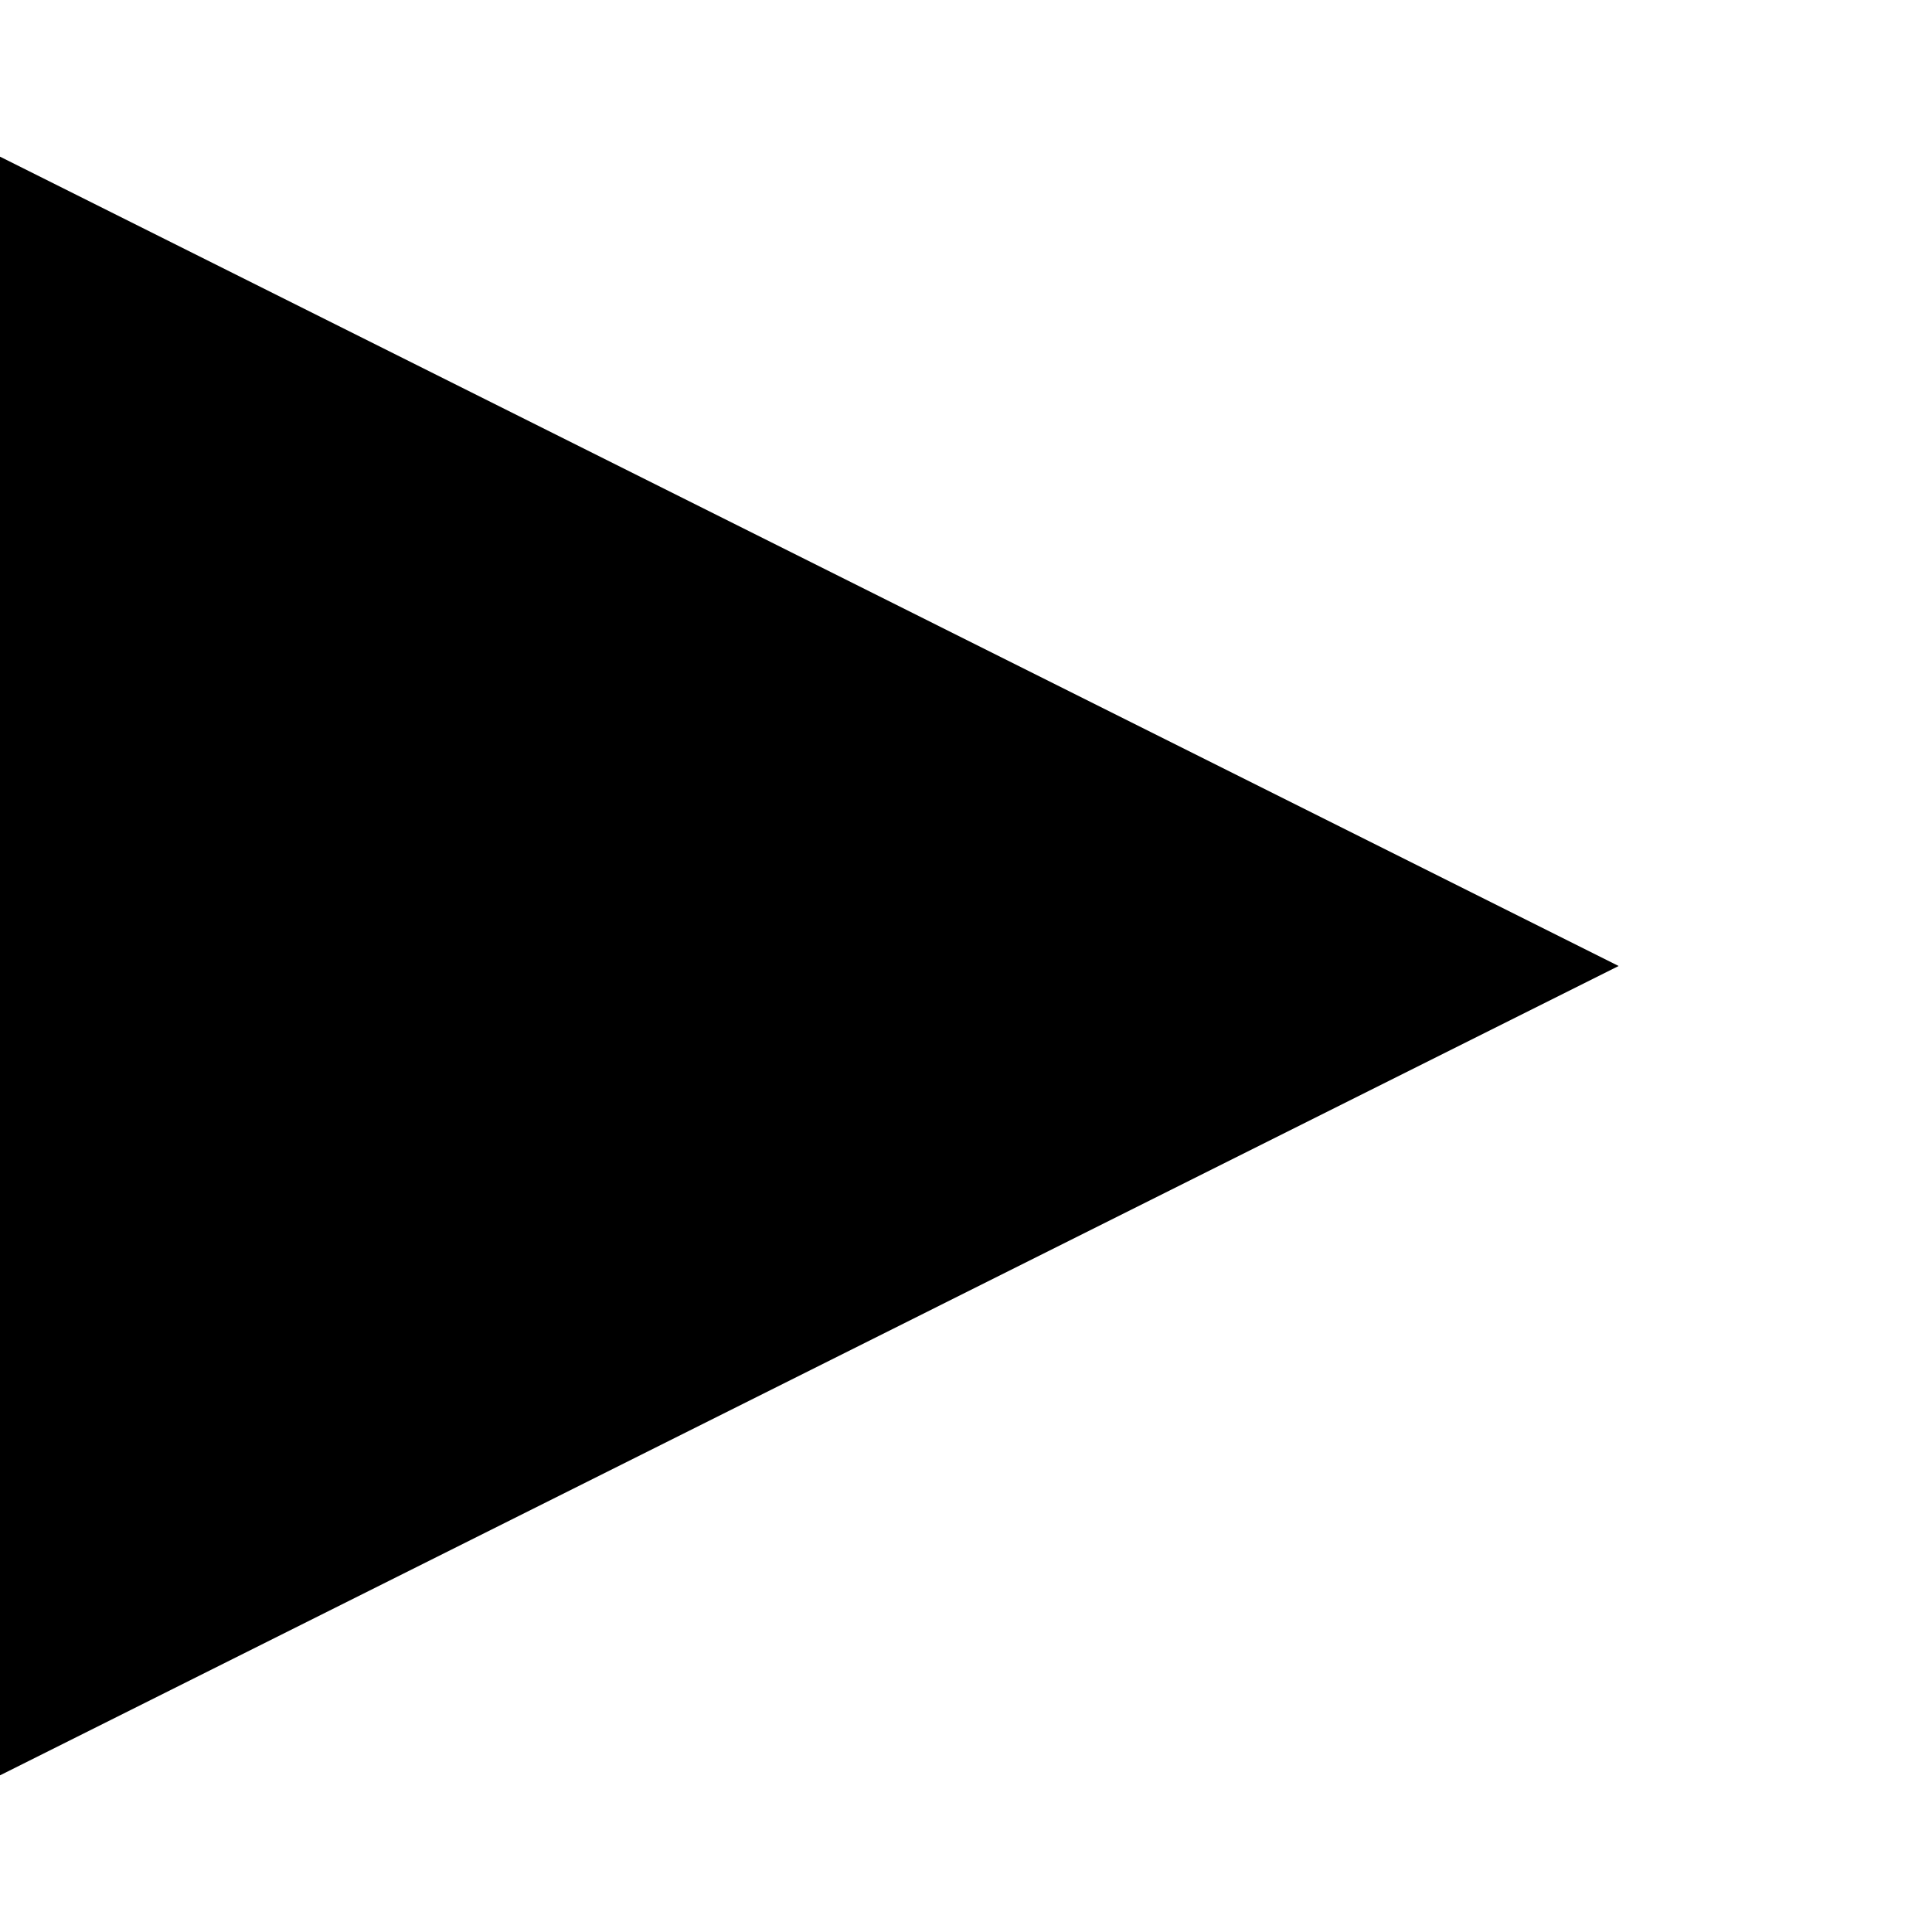
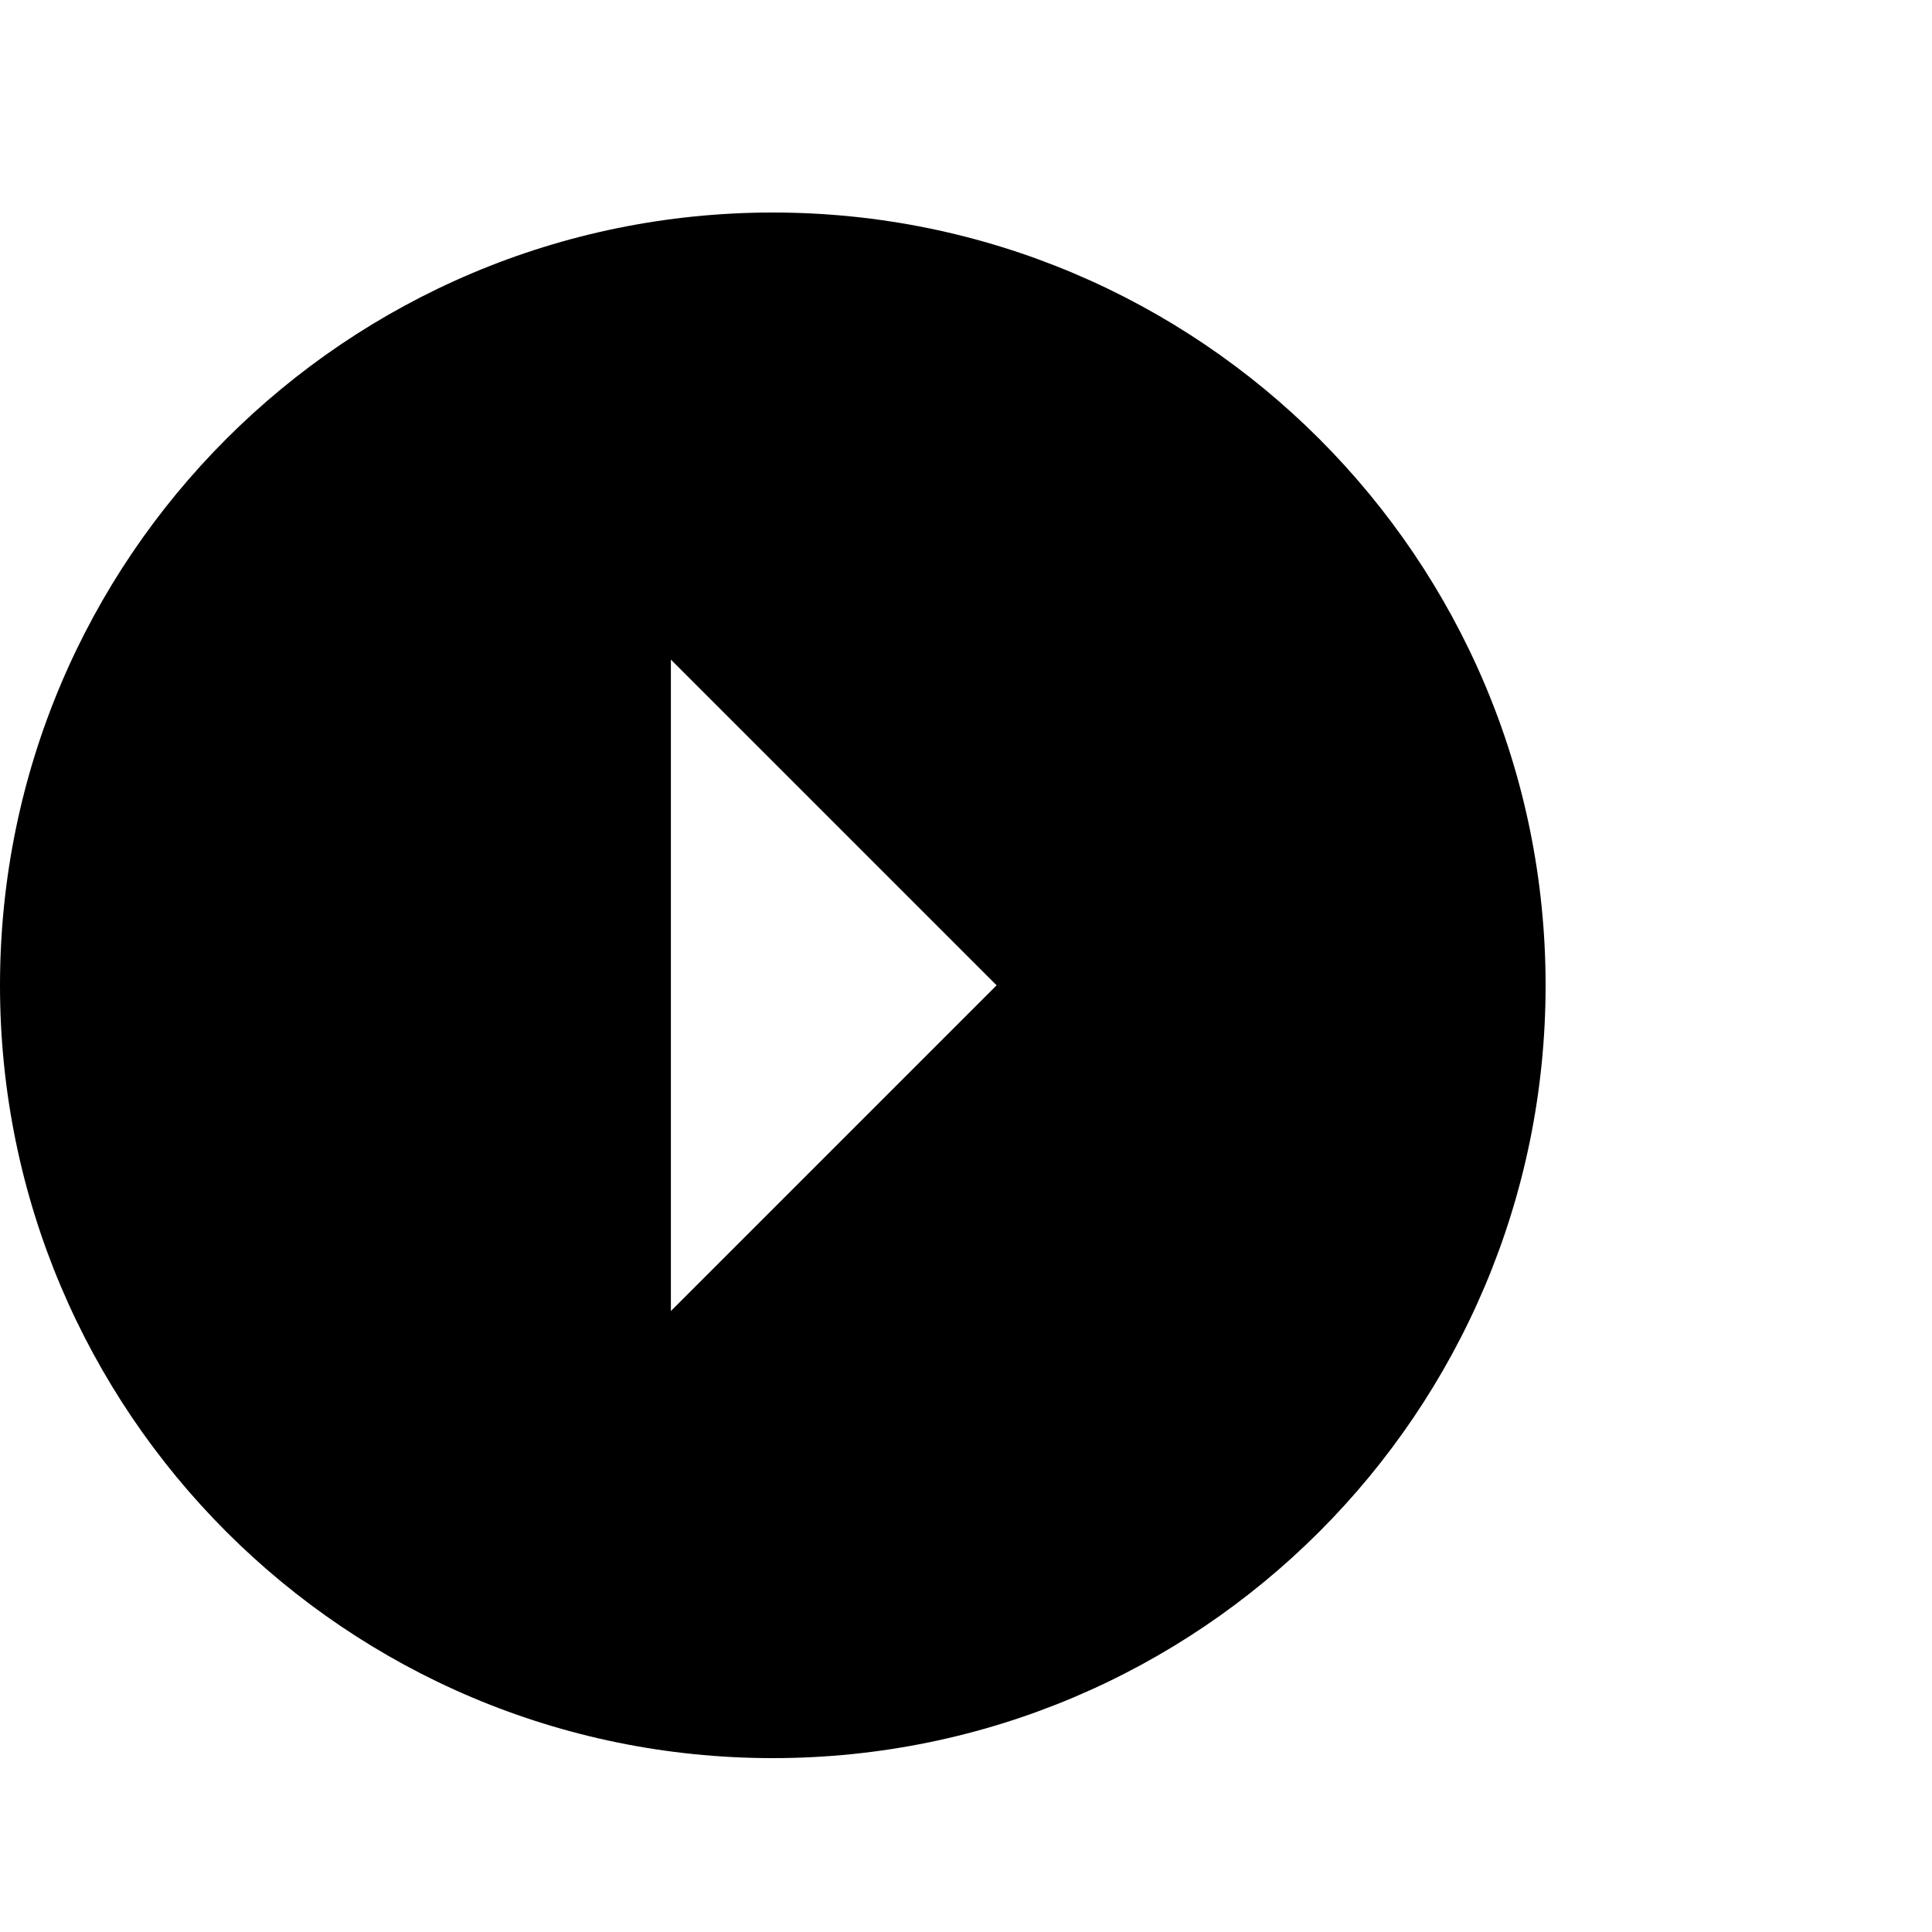
<svg xmlns="http://www.w3.org/2000/svg" version="1.1" id="Layer_1" x="0px" y="0px" width="100px" height="100px" viewBox="0 0 100 100" enable-background="new 0 0 100 100" xml:space="preserve">
  <g id="Layer_2">
</g>
  <g id="Layer_2_1_">
</g>
-   <g id="Play">
-     <g>
-       <polygon fill-rule="evenodd" clip-rule="evenodd" points="0,8.109 0,91.891 83.781,50   " />
-     </g>
-   </g>
+   <path d="M40,11C17.908,11,0,28.908,0,51s17.908,40,40,40s40-17.908,40-40S62.092,11,40,11z M34.725,67.859V34.141L51.584,51  L34.725,67.859z" />
</svg>
